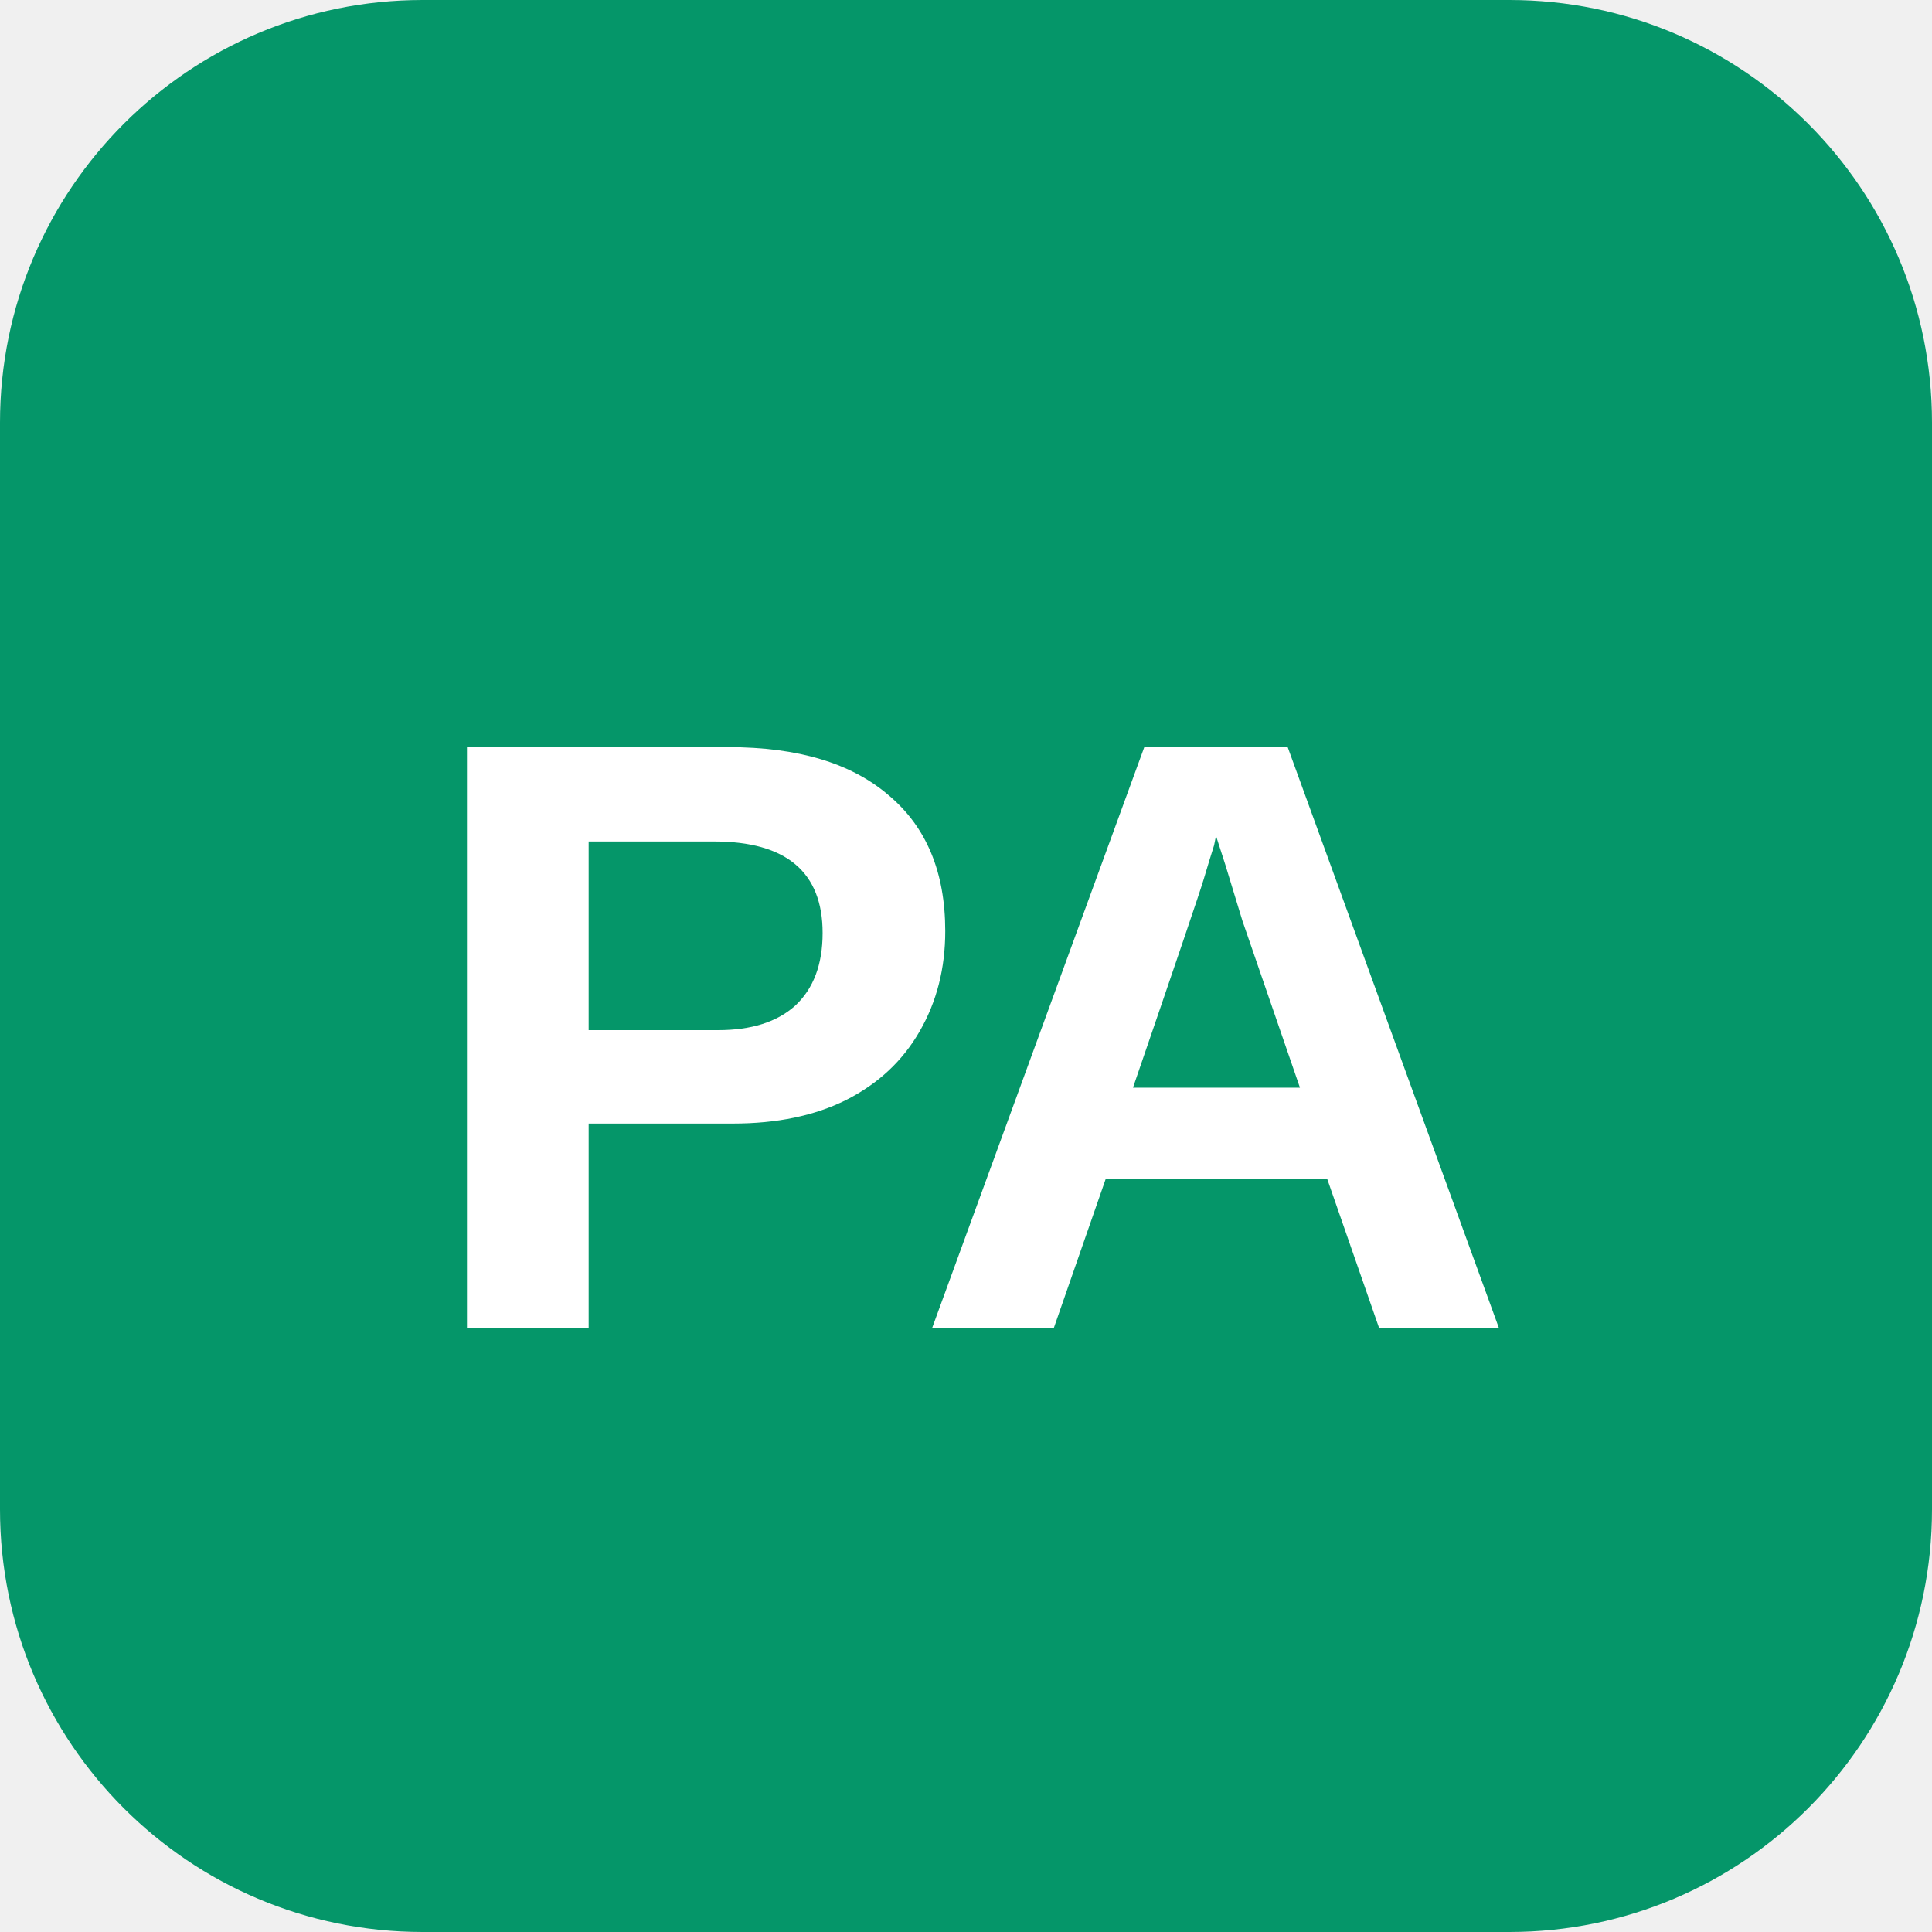
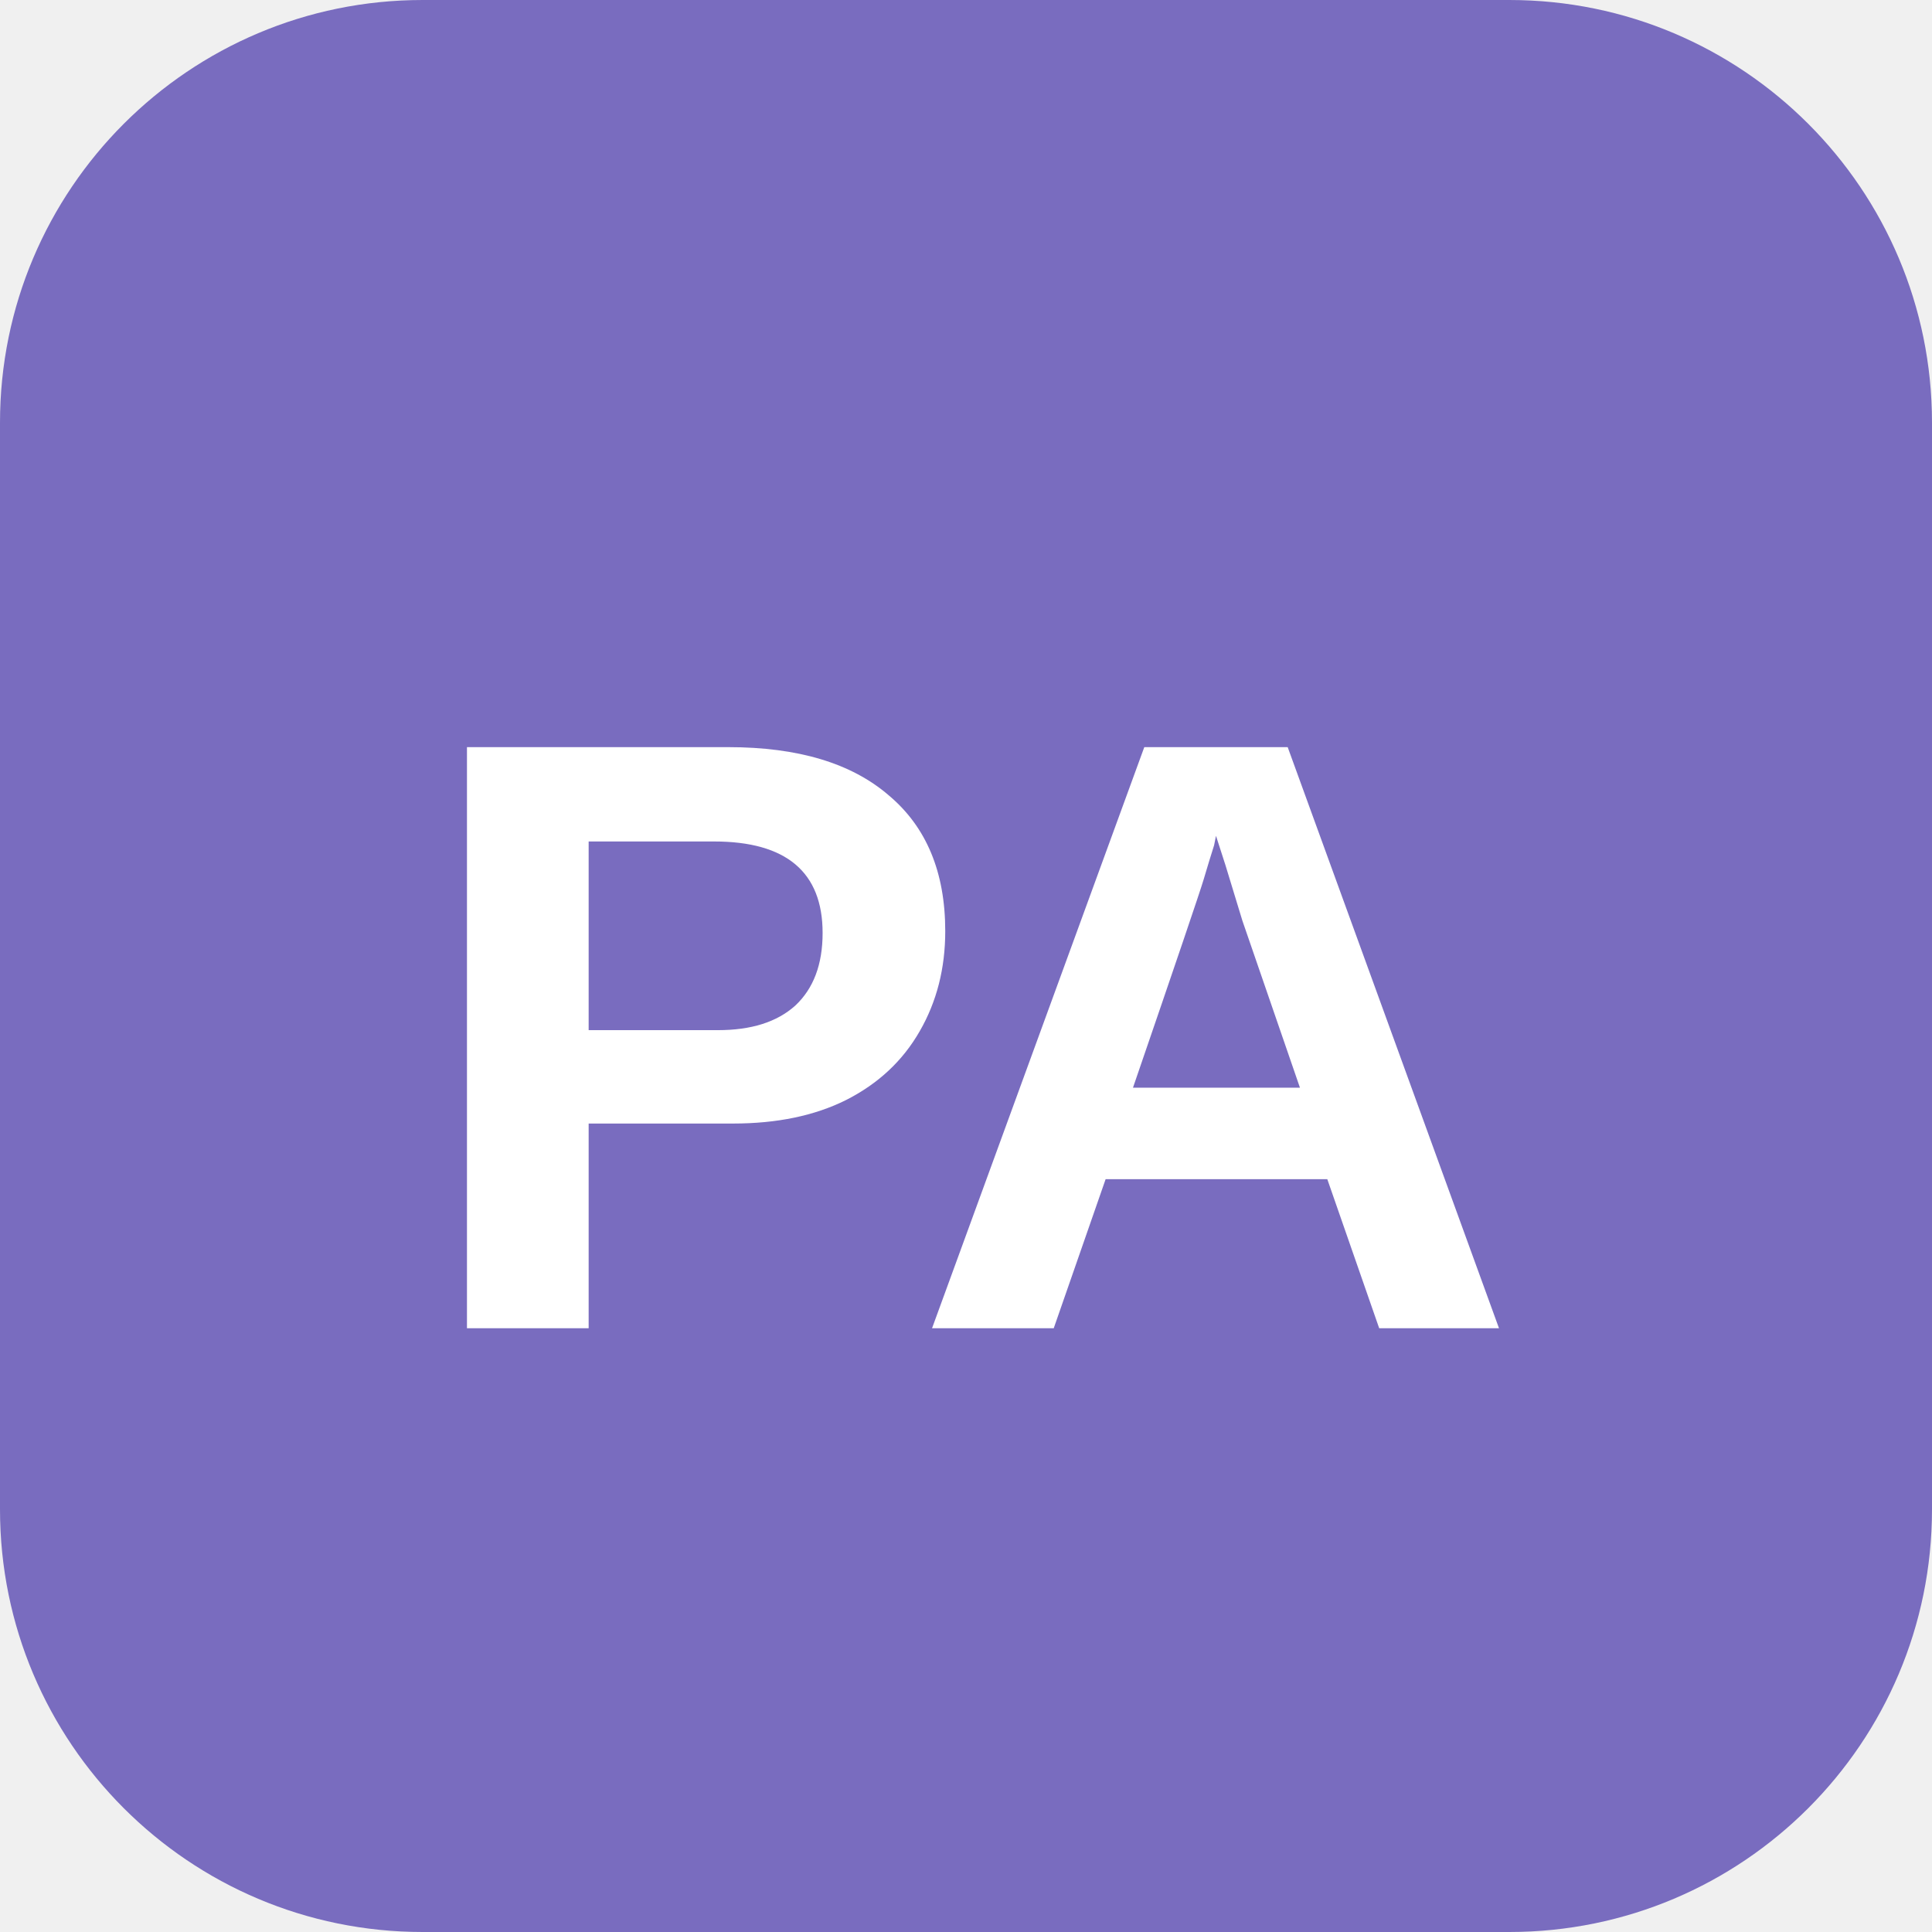
<svg xmlns="http://www.w3.org/2000/svg" viewBox="0 0 32 32">
-   <rect width="32" height="32" rx="7" fill="#059669" />
+   <rect width="32" height="32" rx="7" fill="#796cbf" />
  <text x="16" y="22" font-family="Arial, Helvetica, sans-serif" font-size="14" font-weight="800" fill="#ffffff" text-anchor="middle">PA</text>
</svg>
